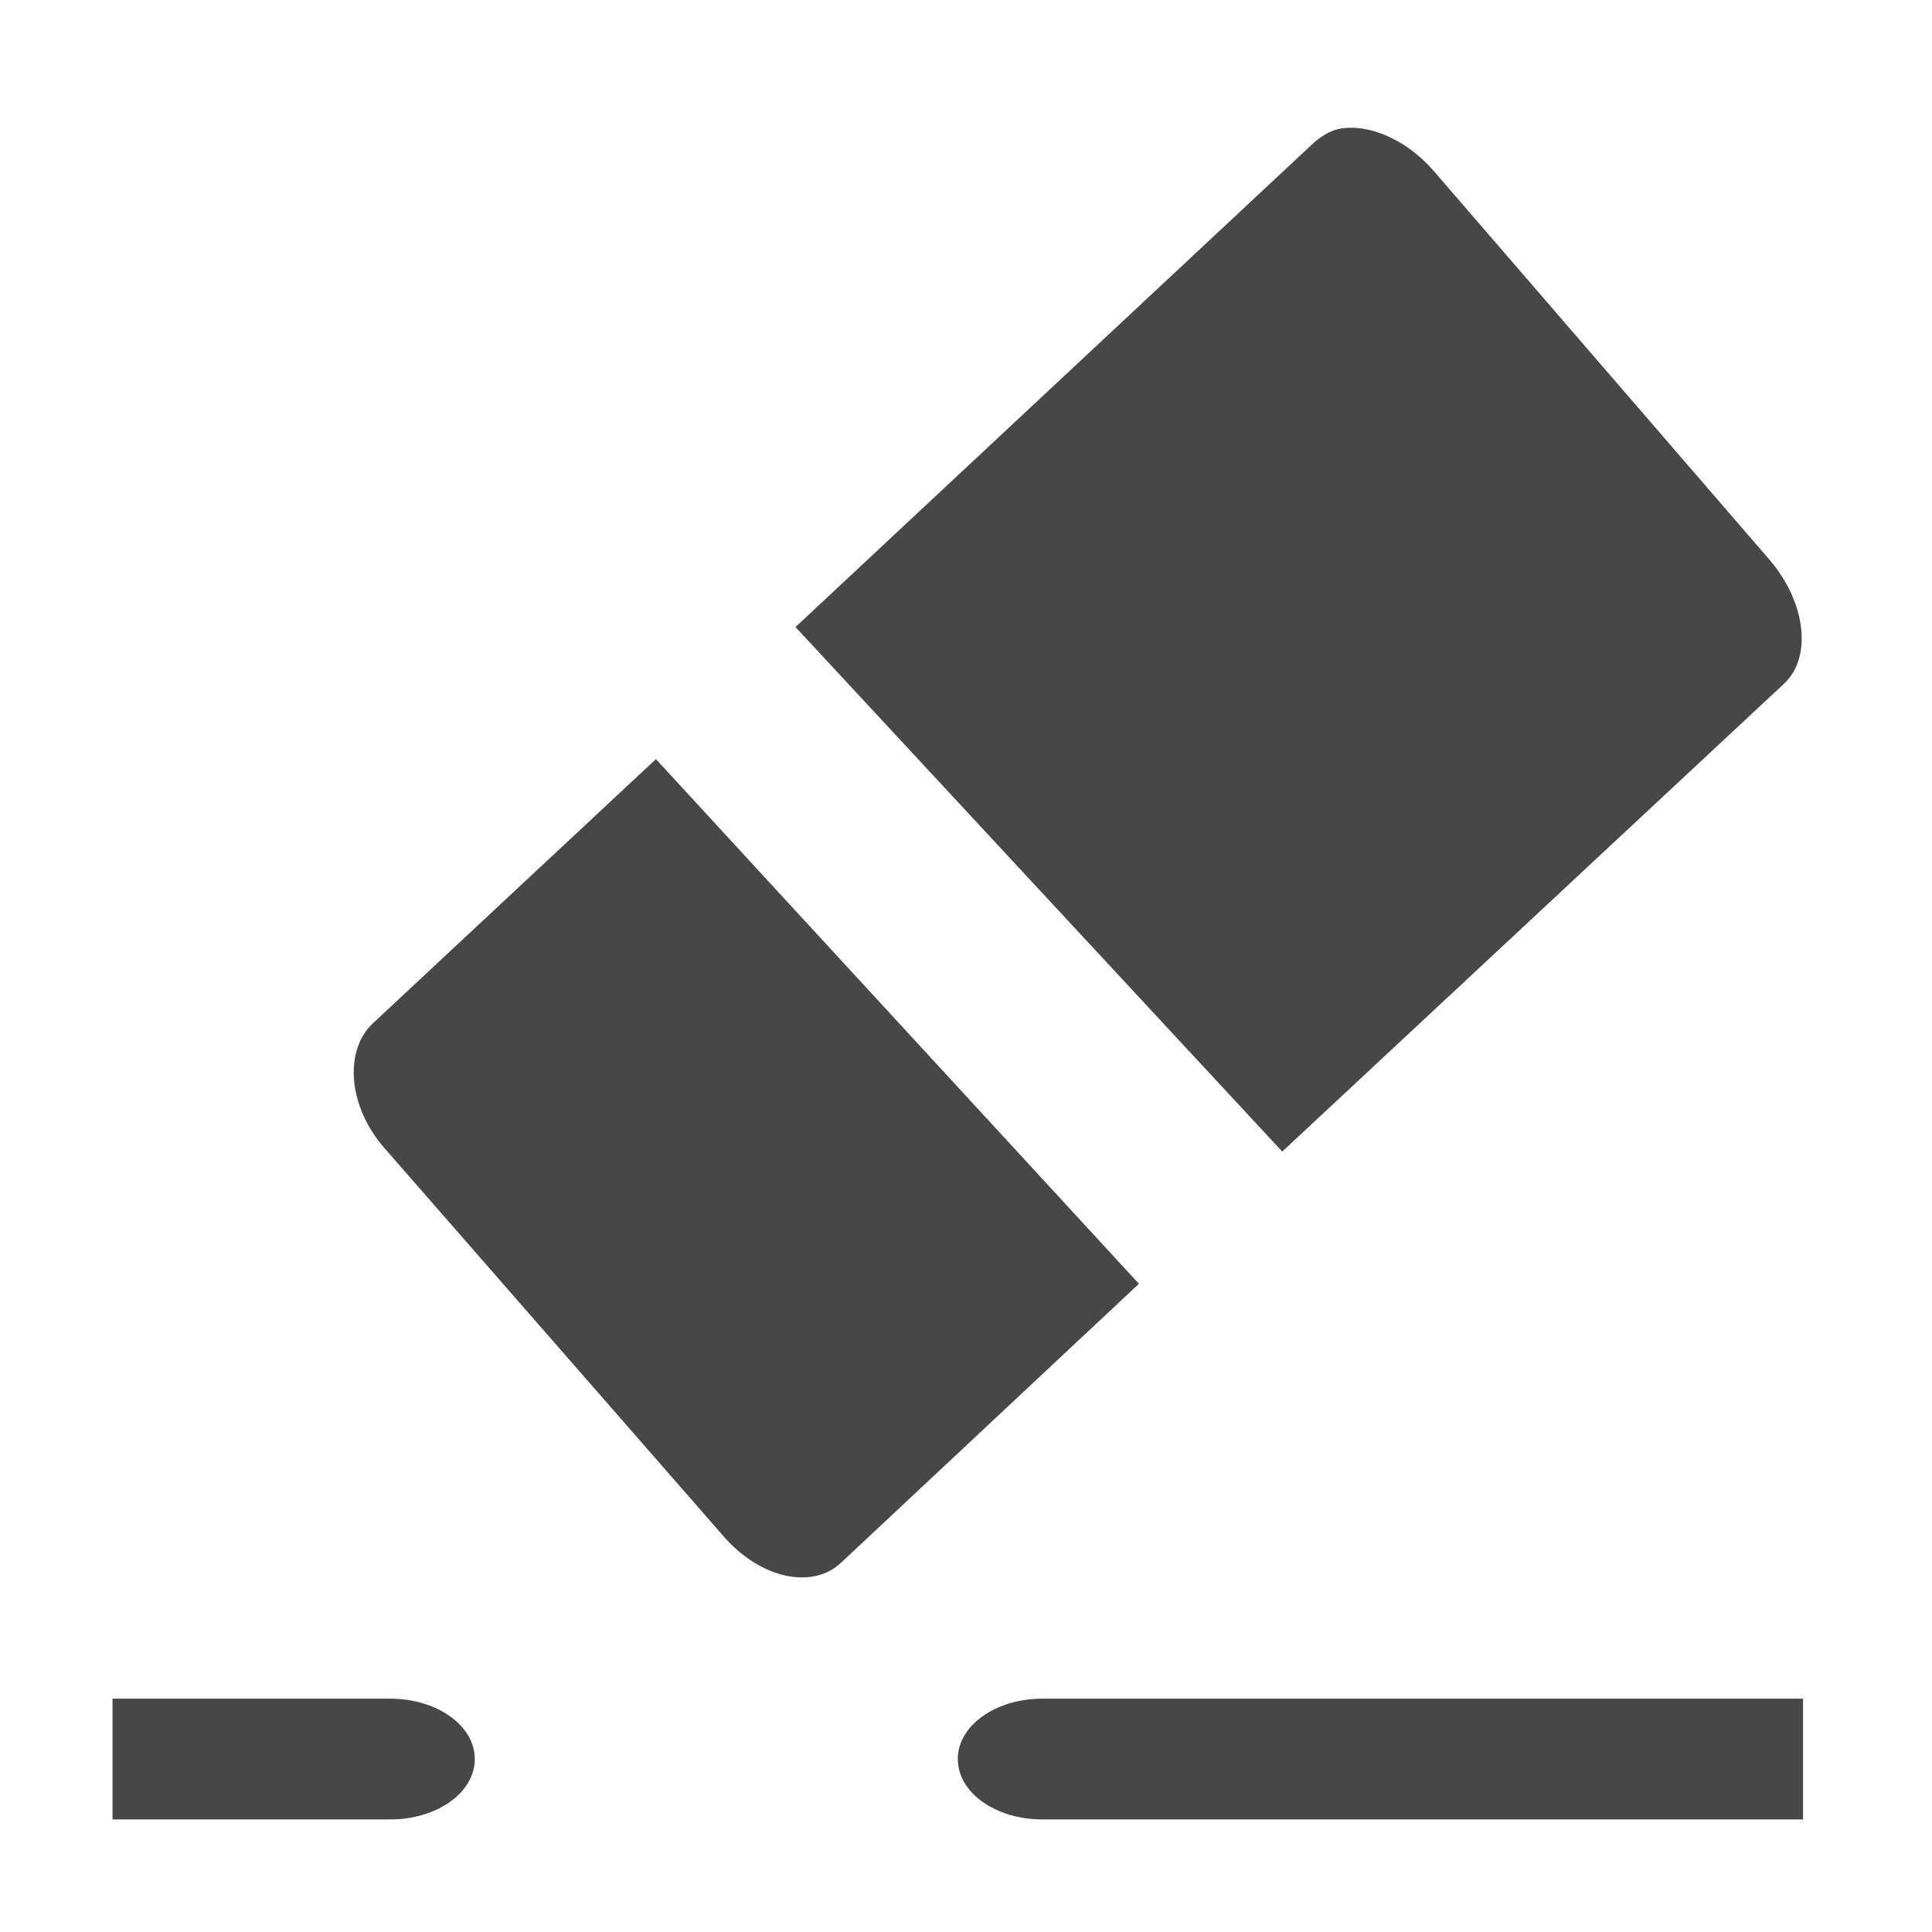
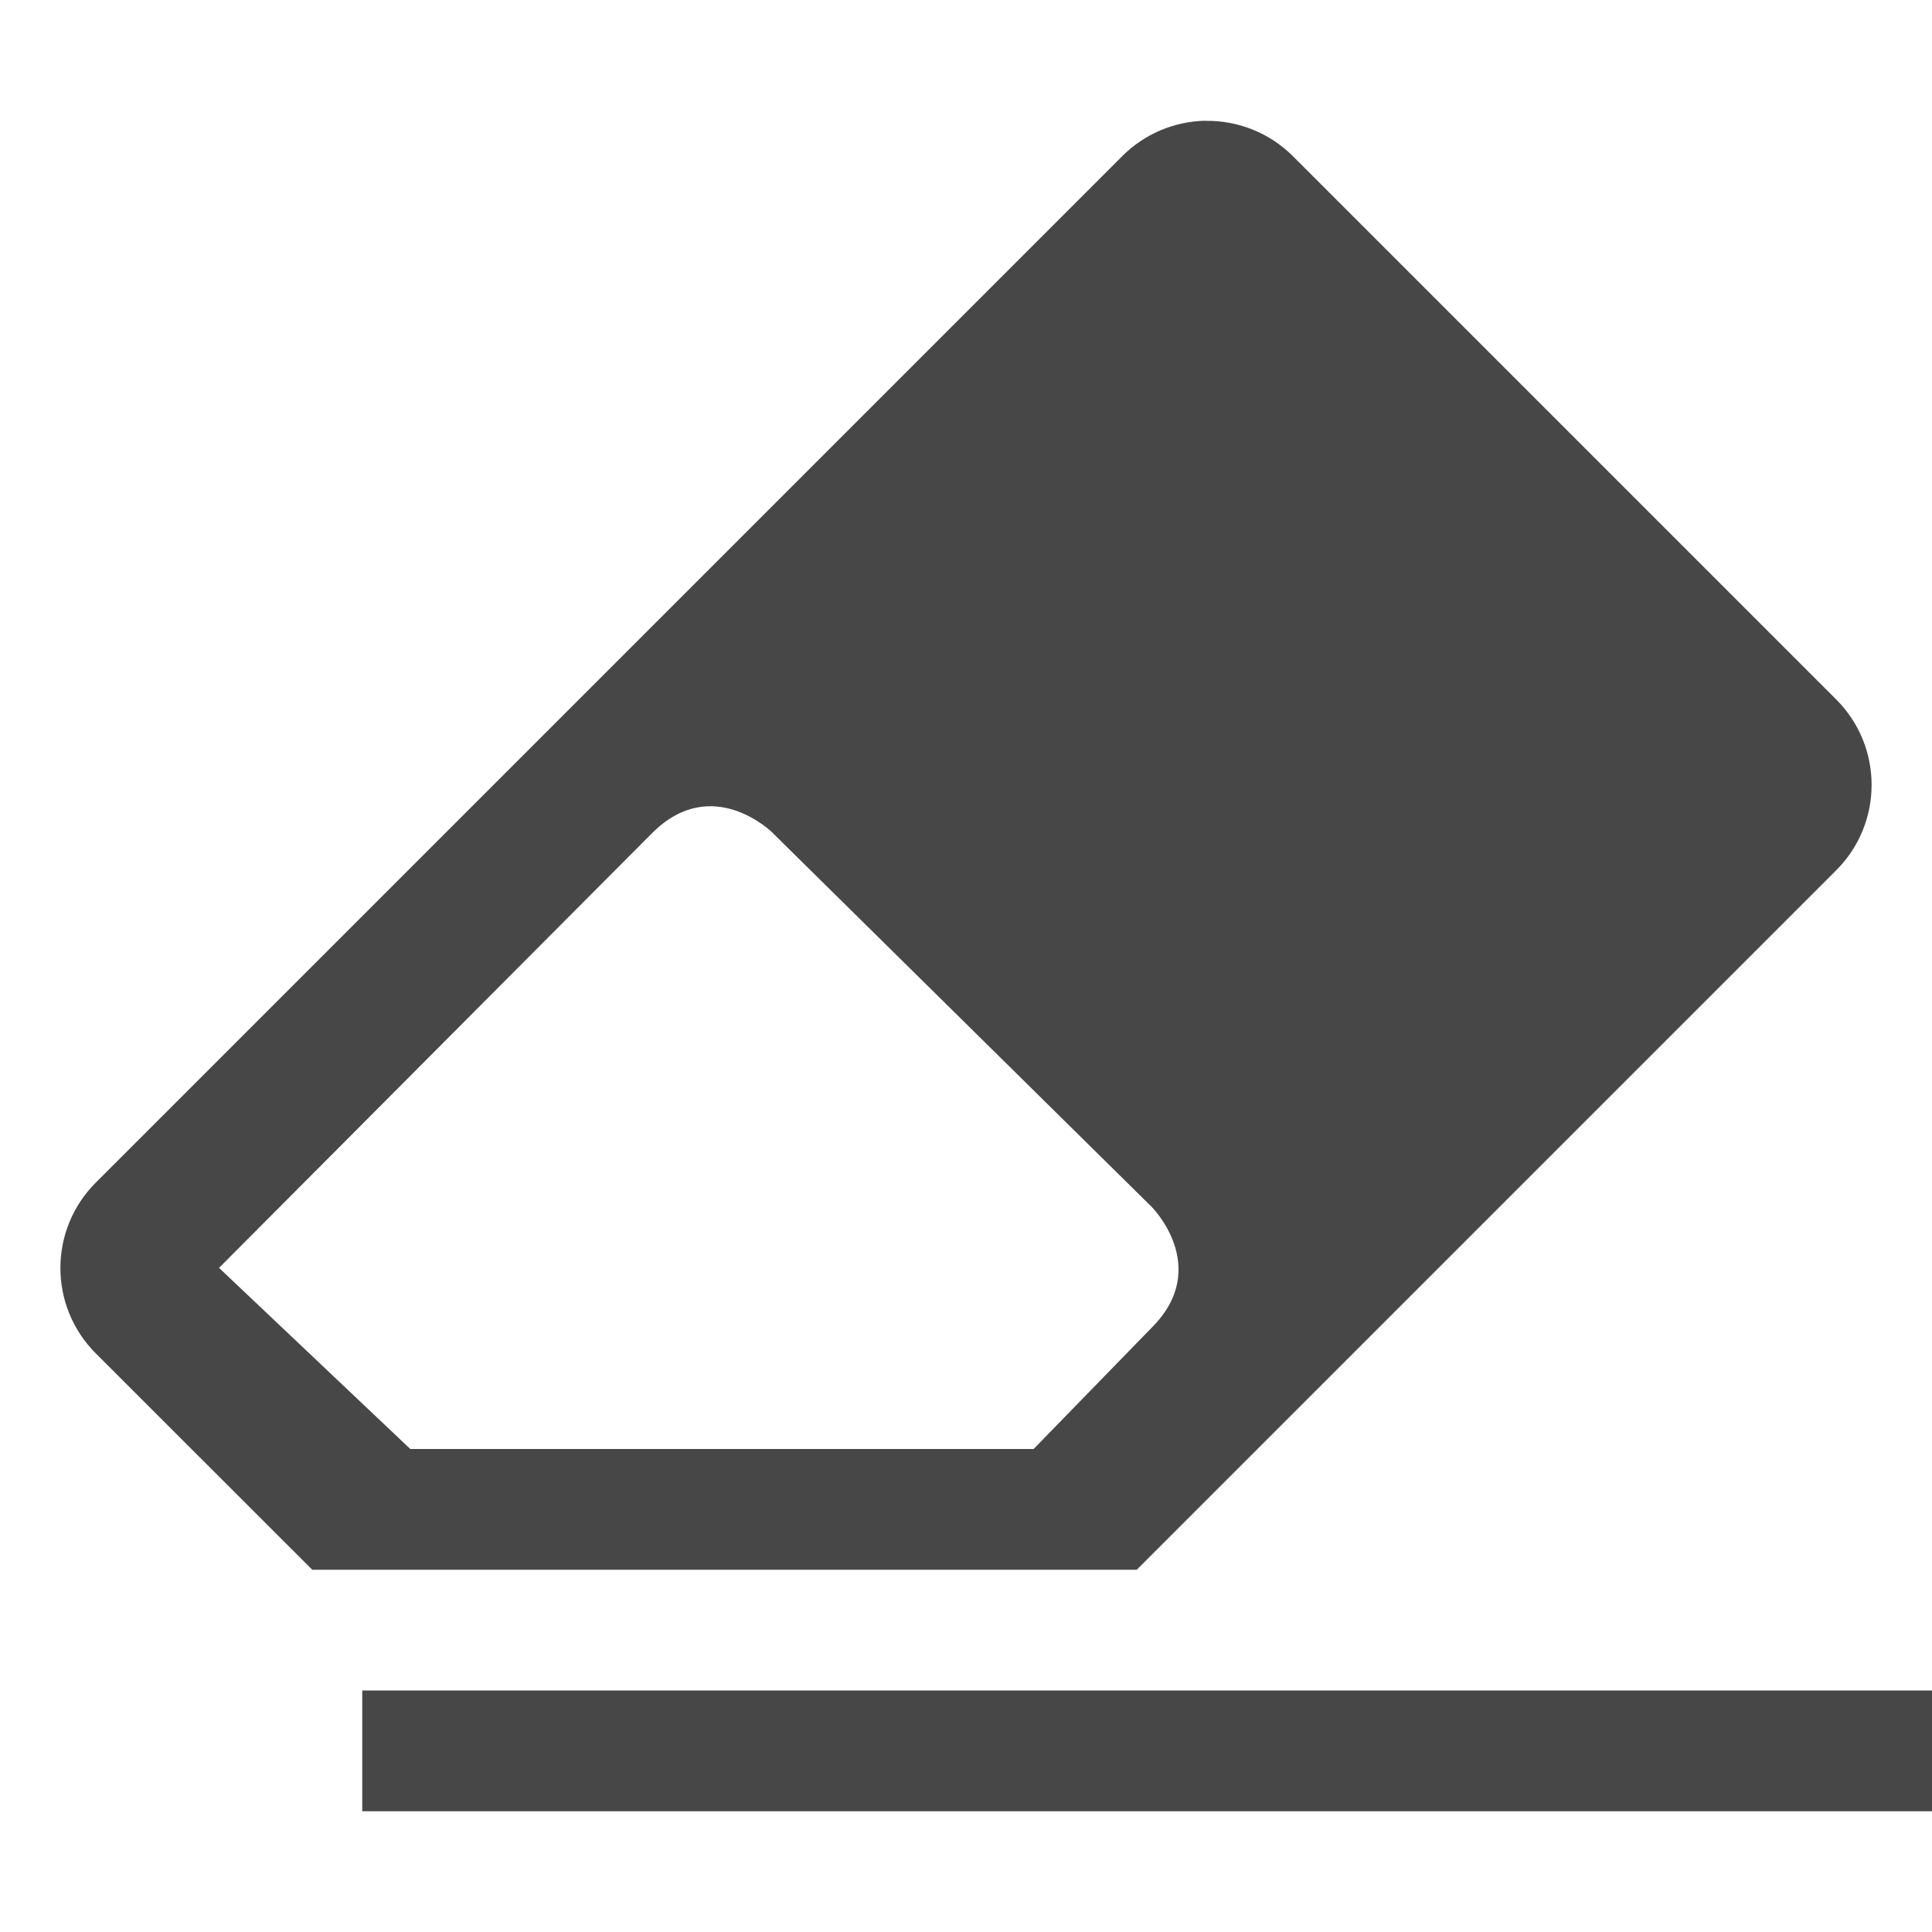
<svg width="16" height="16">
-   <g fill="#474747" transform="translate(-61.068,-216.9322)">
-     <path d="m 72.156,218 c -0.079,0.016 -0.16,0.07 -0.219,0.125 l -4.281,4 4.031,4.344 4.156,-3.875 c 0.237,-0.221 0.178,-0.683 -0.125,-1.031 L 72.938,218.344 C 72.71,218.082 72.393,217.952 72.156,218 Z" />
-     <path d="m 66.5,223.219 -2.344,2.188 c -0.237,0.221 -0.21,0.683 0.094,1.031 l 2.812,3.219 c 0.303,0.348 0.732,0.44 0.969,0.219 l 2.469,-2.312 z" />
-     <path d="m 69.7,231 c -0.388,0 -0.7,0.223 -0.7,0.5 0,0.277 0.312,0.5 0.7,0.5 h 1.4 4.2 0.7 v -0.5 -0.5 h -0.7 -4.2 z" />
-     <path d="m 64.3,231 c 0.388,0 0.7,0.223 0.7,0.5 0,0.277 -0.312,0.5 -0.7,0.5 -2.1,0 -2,0 -2.3,0 v -0.5 -0.5 c 0,0 0.2,0 2.3,0 z" />
+   <g fill="#474747">
+     <path d="M3 14h13v1H3z" />
+     <path d="M9.984 1a1 1 0 00-.691.294l-8.5 8.5a1 1 0 000 1.414L2.586 13h6.828l5.793-5.793a1 1 0 000-1.414l-4.5-4.5a1 1 0 00-.723-.292zM6.401 6.9l3.137 3.095s.5.5 0 1L8.56 12H3.398l-1.584-1.5 3.587-3.601c.5-.5 1 0 1 0z" />
  </g>
</svg>
